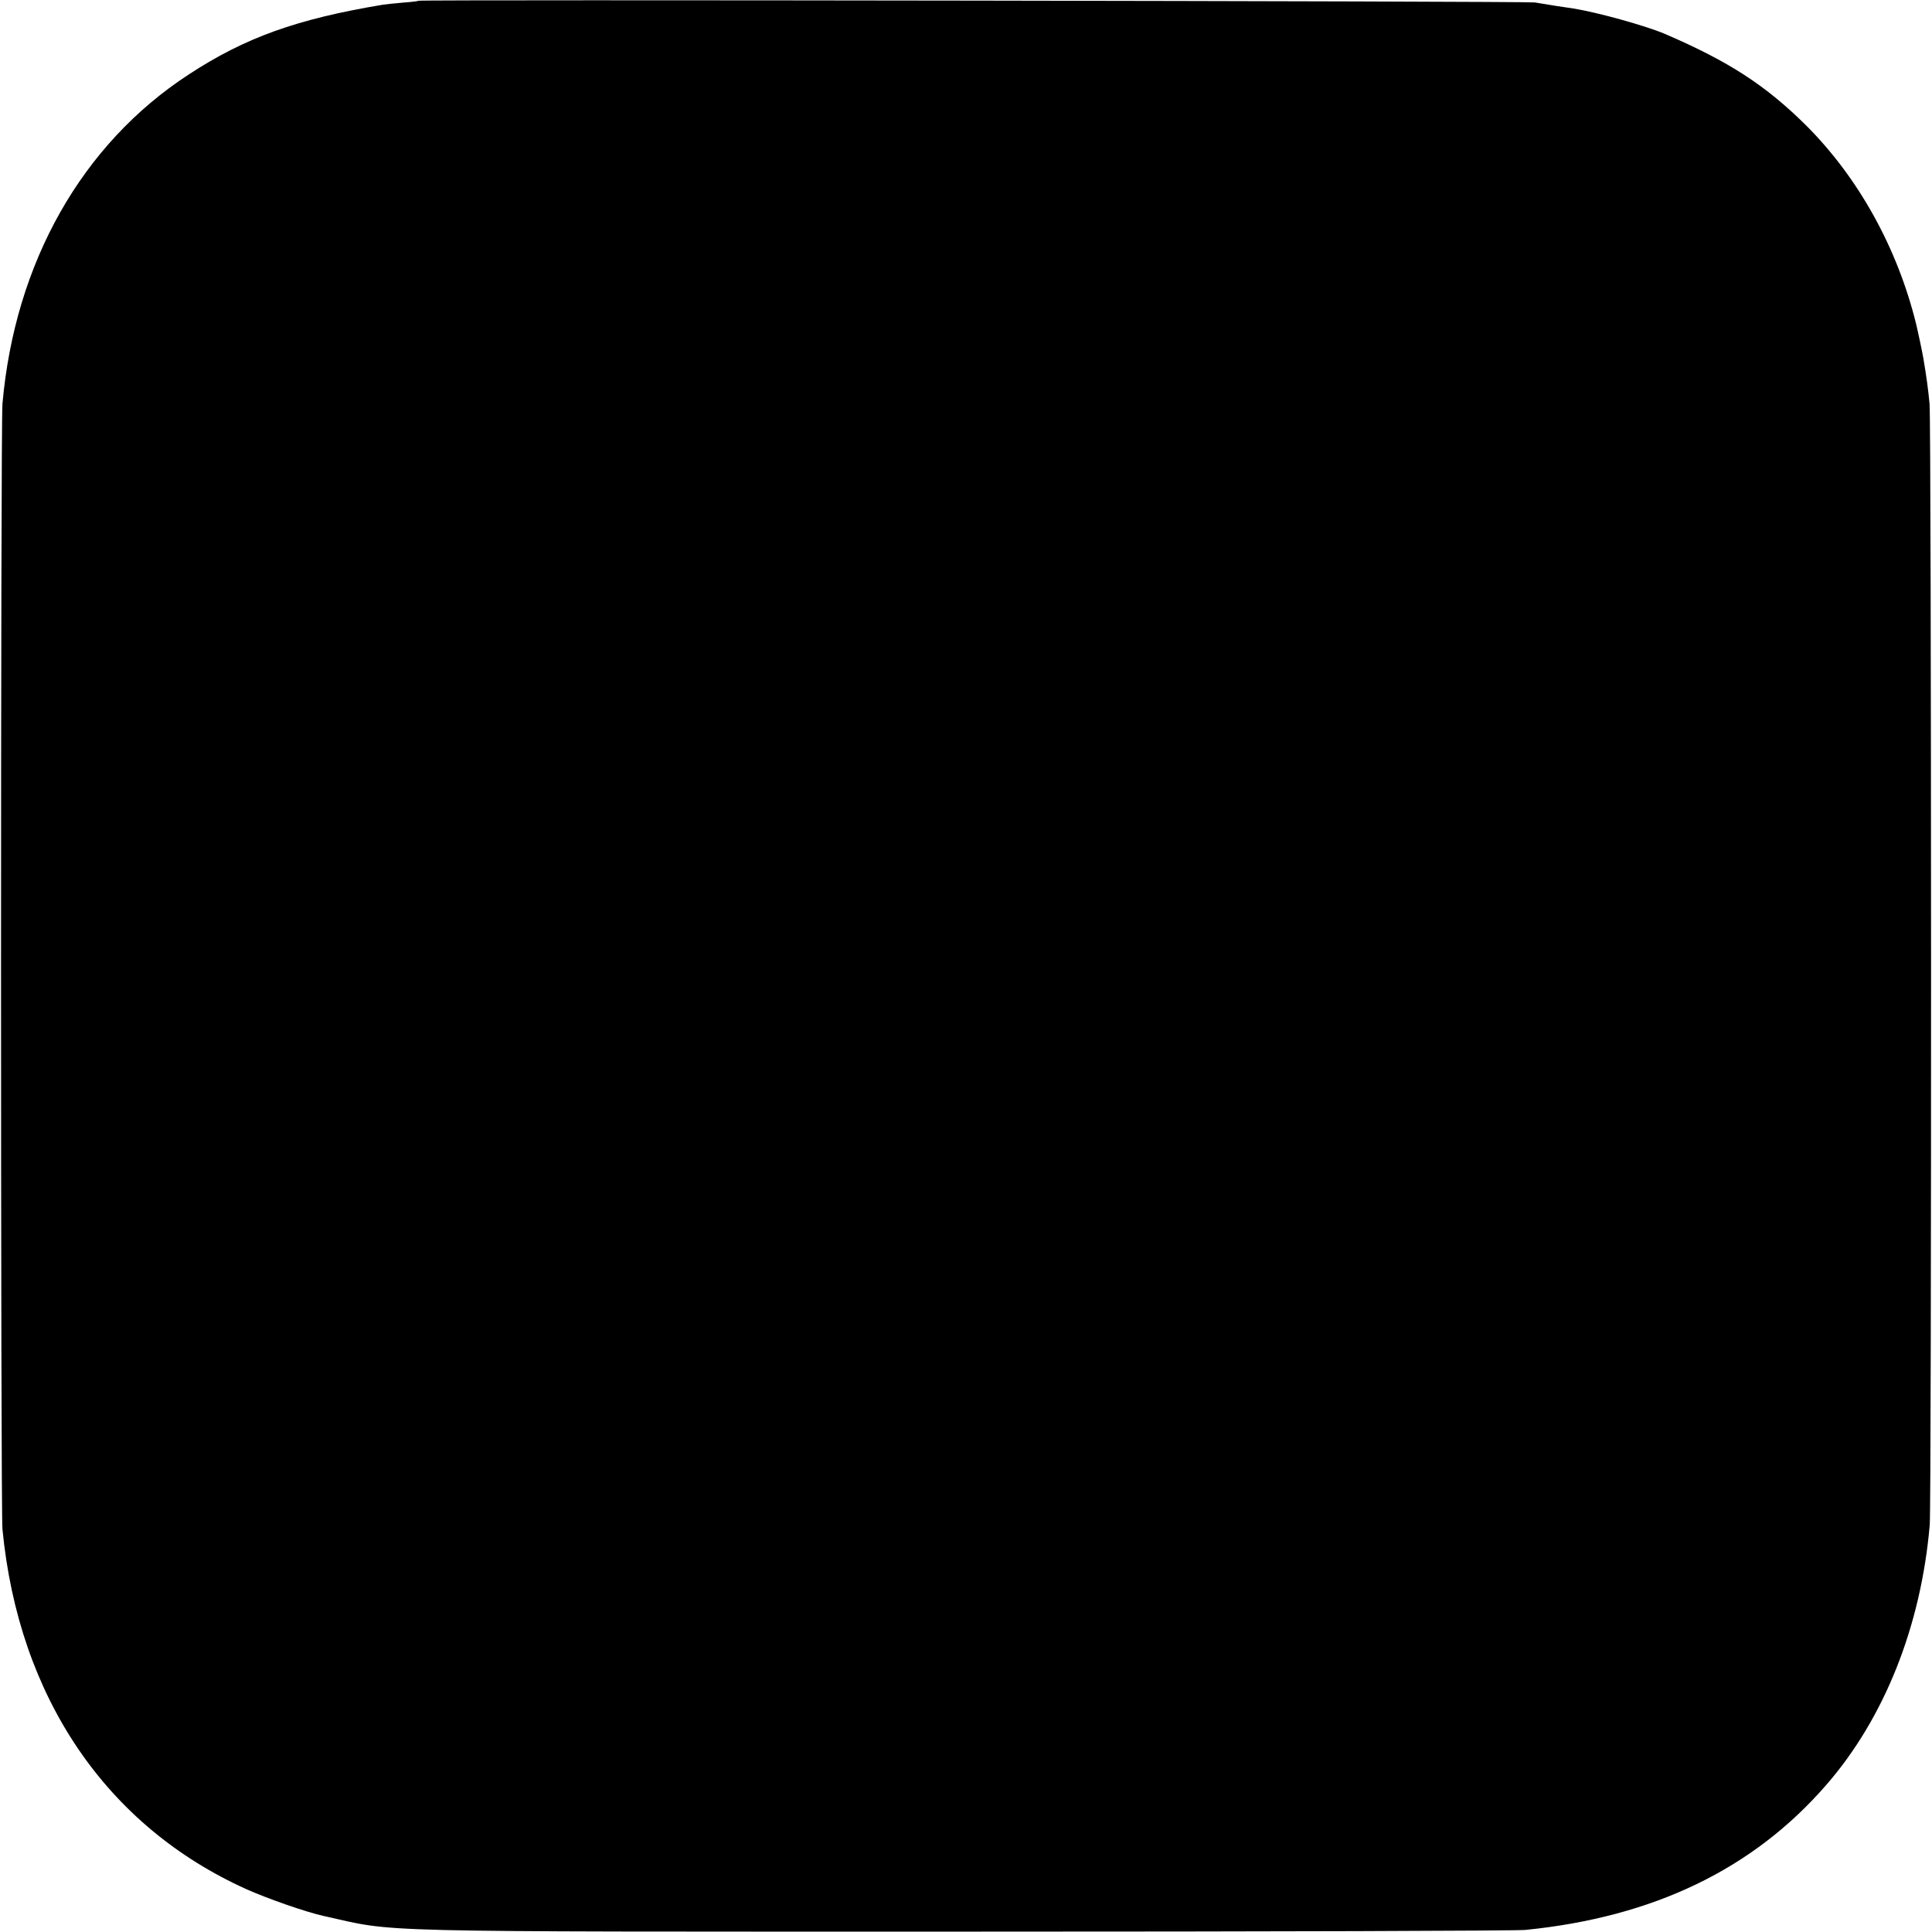
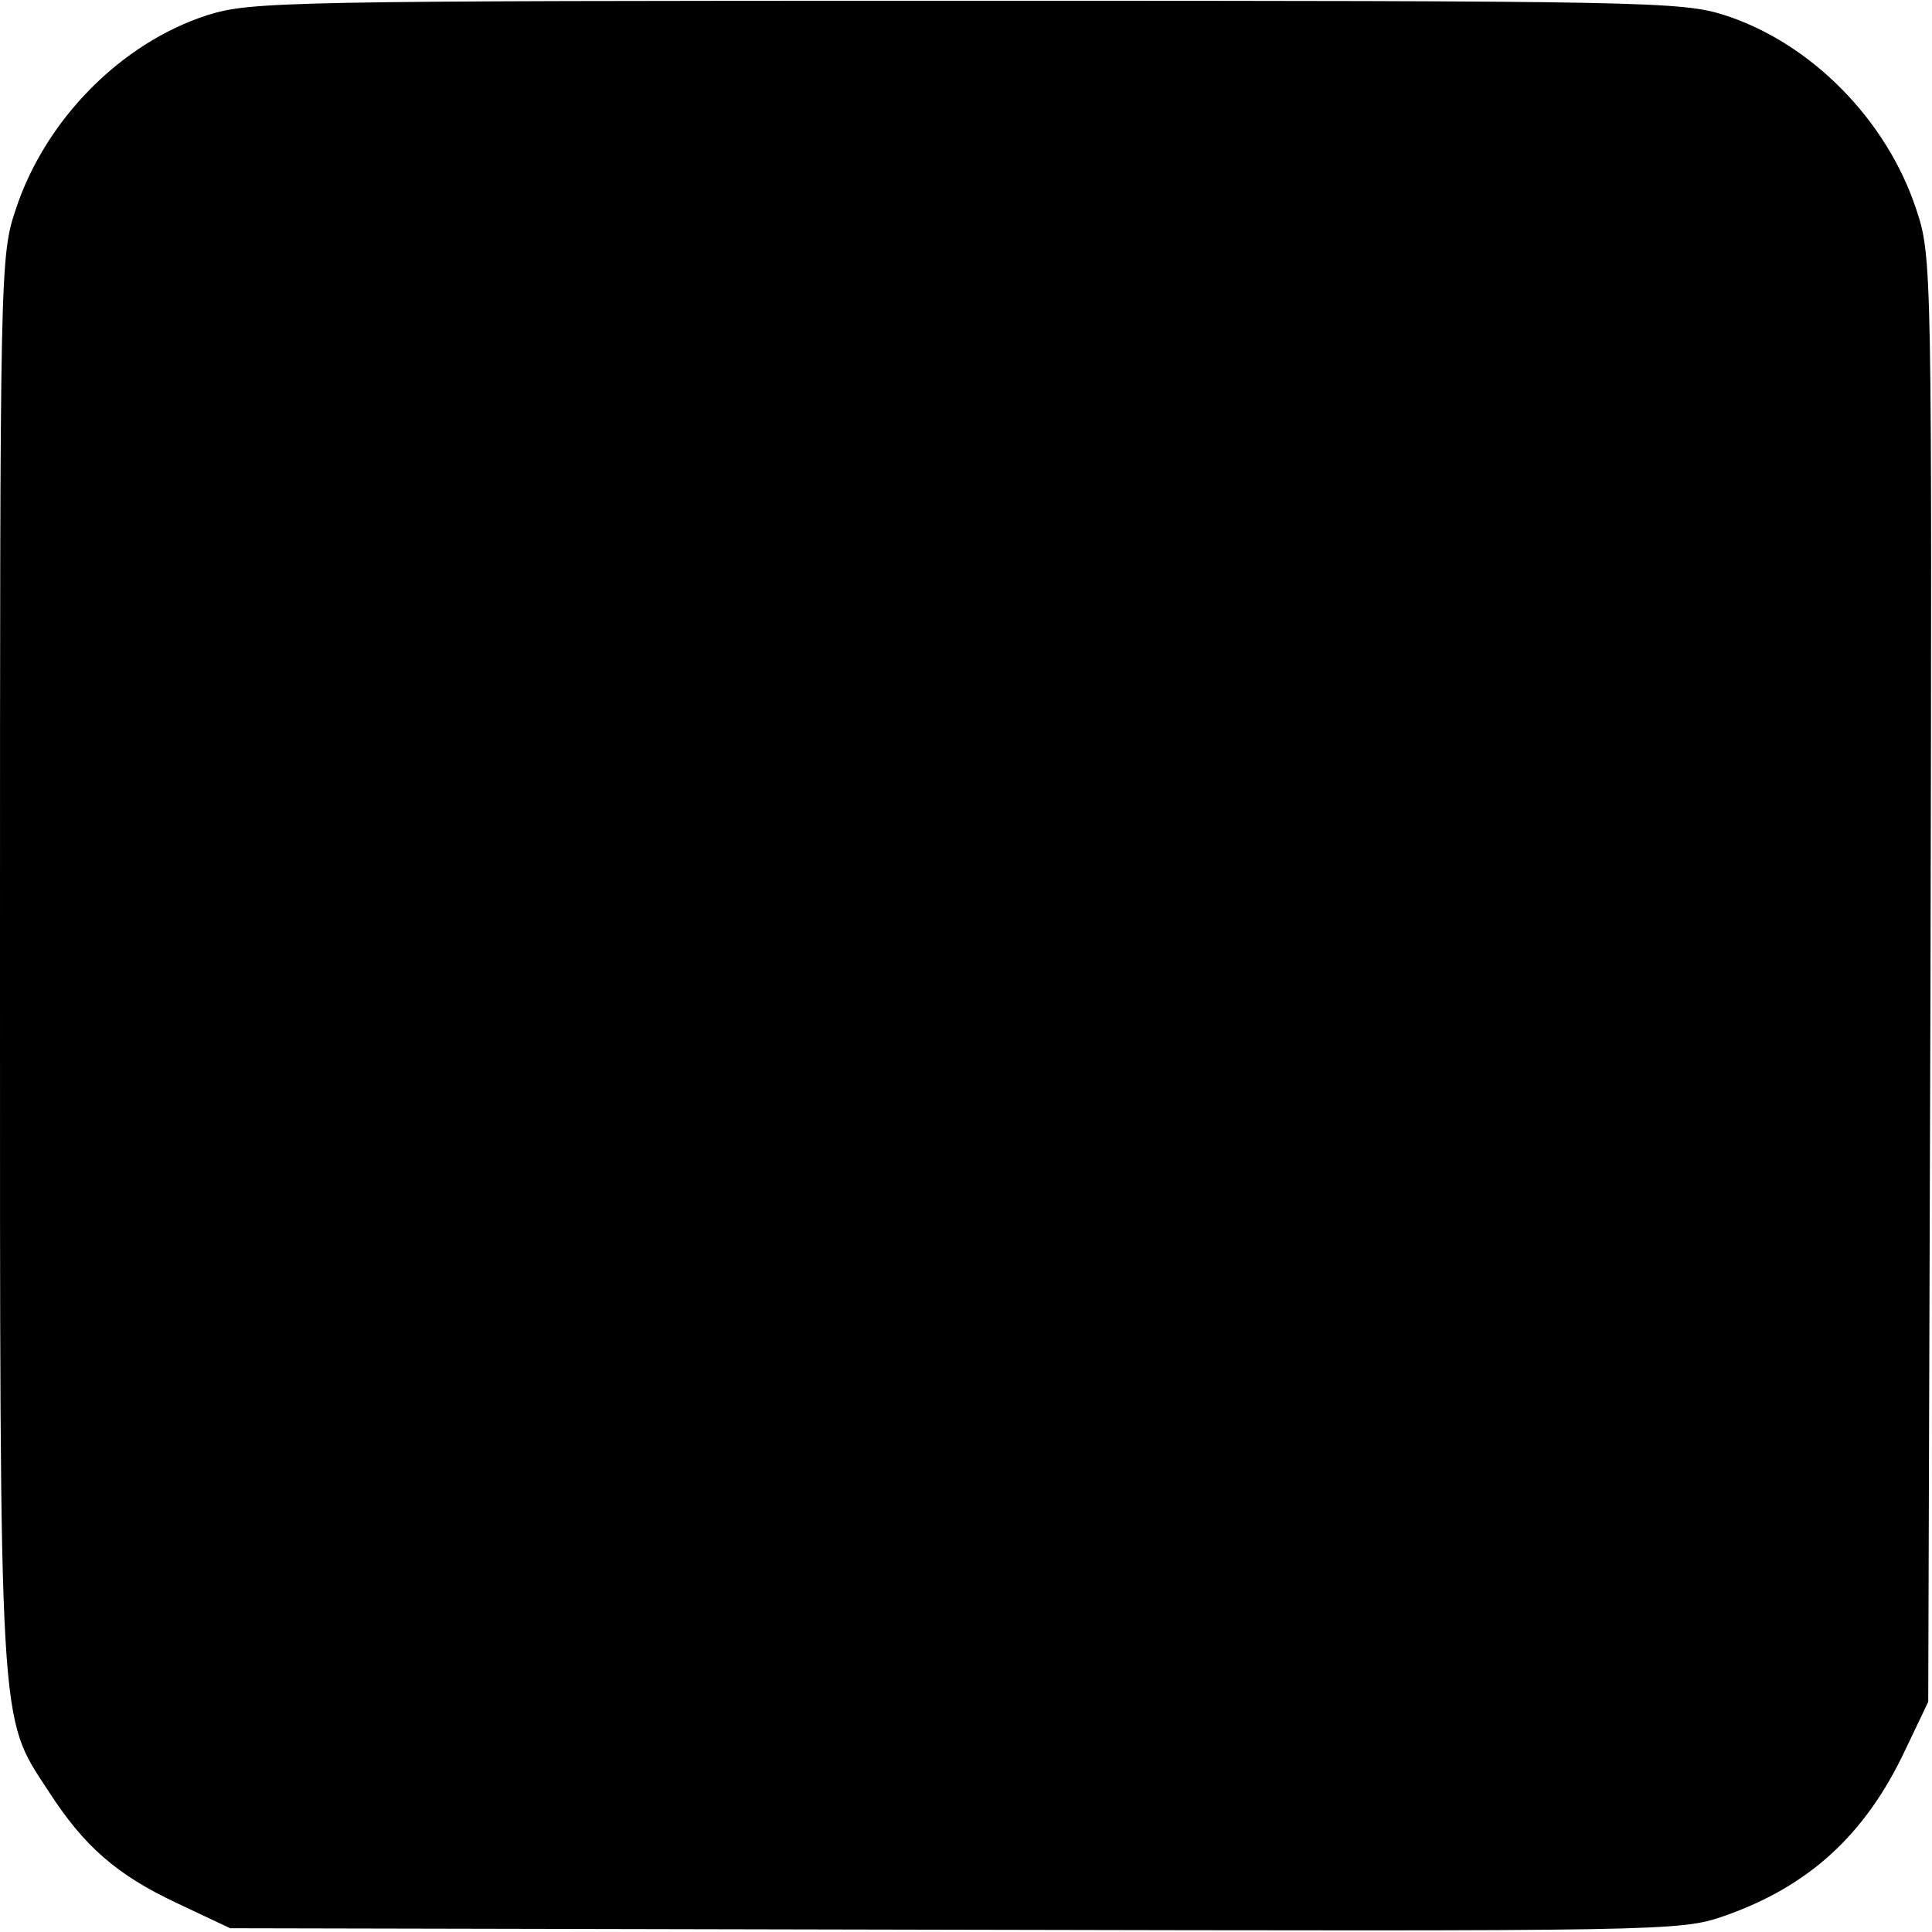
- <svg xmlns="http://www.w3.org/2000/svg" version="1.0" width="1024pt" height="1024pt" viewBox="0 0 1024 1024" preserveAspectRatio="xMidYMid meet">
-   <g transform="translate(0,1024) scale(0.1,-0.1)" fill="#000000" stroke="none">
-     <path d="M2219 10236 c-2 -2 -41 -7 -85 -10 -45 -4 -93 -9 -105 -11 -456 -76 -730 -174 -1029 -370 -566 -369 -921 -997 -987 -1745 -10 -112 -10 -5862 0 -5965 86 -891 550 -1574 1295 -1909 112 -50 313 -120 407 -141 398 -88 160 -83 3410 -83 1627 0 2909 4 2960 9 679 68 1207 322 1595 769 308 354 502 842 548 1378 10 116 9 5834 -1 5942 -7 75 -17 149 -33 242 -4 25 -28 139 -38 180 -99 403 -305 775 -583 1053 -215 213 -409 339 -748 485 -101 43 -355 114 -486 135 -13 2 -55 8 -94 14 -38 6 -88 14 -110 18 -40 7 -5908 16 -5916 9z" />
-   </g>
+ <svg xmlns="http://www.w3.org/2000/svg" version="1" width="341.333" height="341.333" viewBox="0 0 256 256">
+   <path d="M27.5 2C16 5.7 6 15.9 2.1 27.7 0 34 0 35.3 0 127.3c0 103.1-.2 99.9 6.4 110 4.7 7.3 9 11.1 17.1 14.9l7 3.3 96 .2c94.3.2 96.1.2 101.9-1.8 11.2-3.9 18.7-10.7 24-21.9l3.1-6.5.3-95.7c.2-94.9.2-95.8-1.9-102.1C250 15.9 240 5.7 228.5 2 222.8.2 218.3.1 128 .1 37.4.1 33.3.2 27.5 2z" />
</svg>
